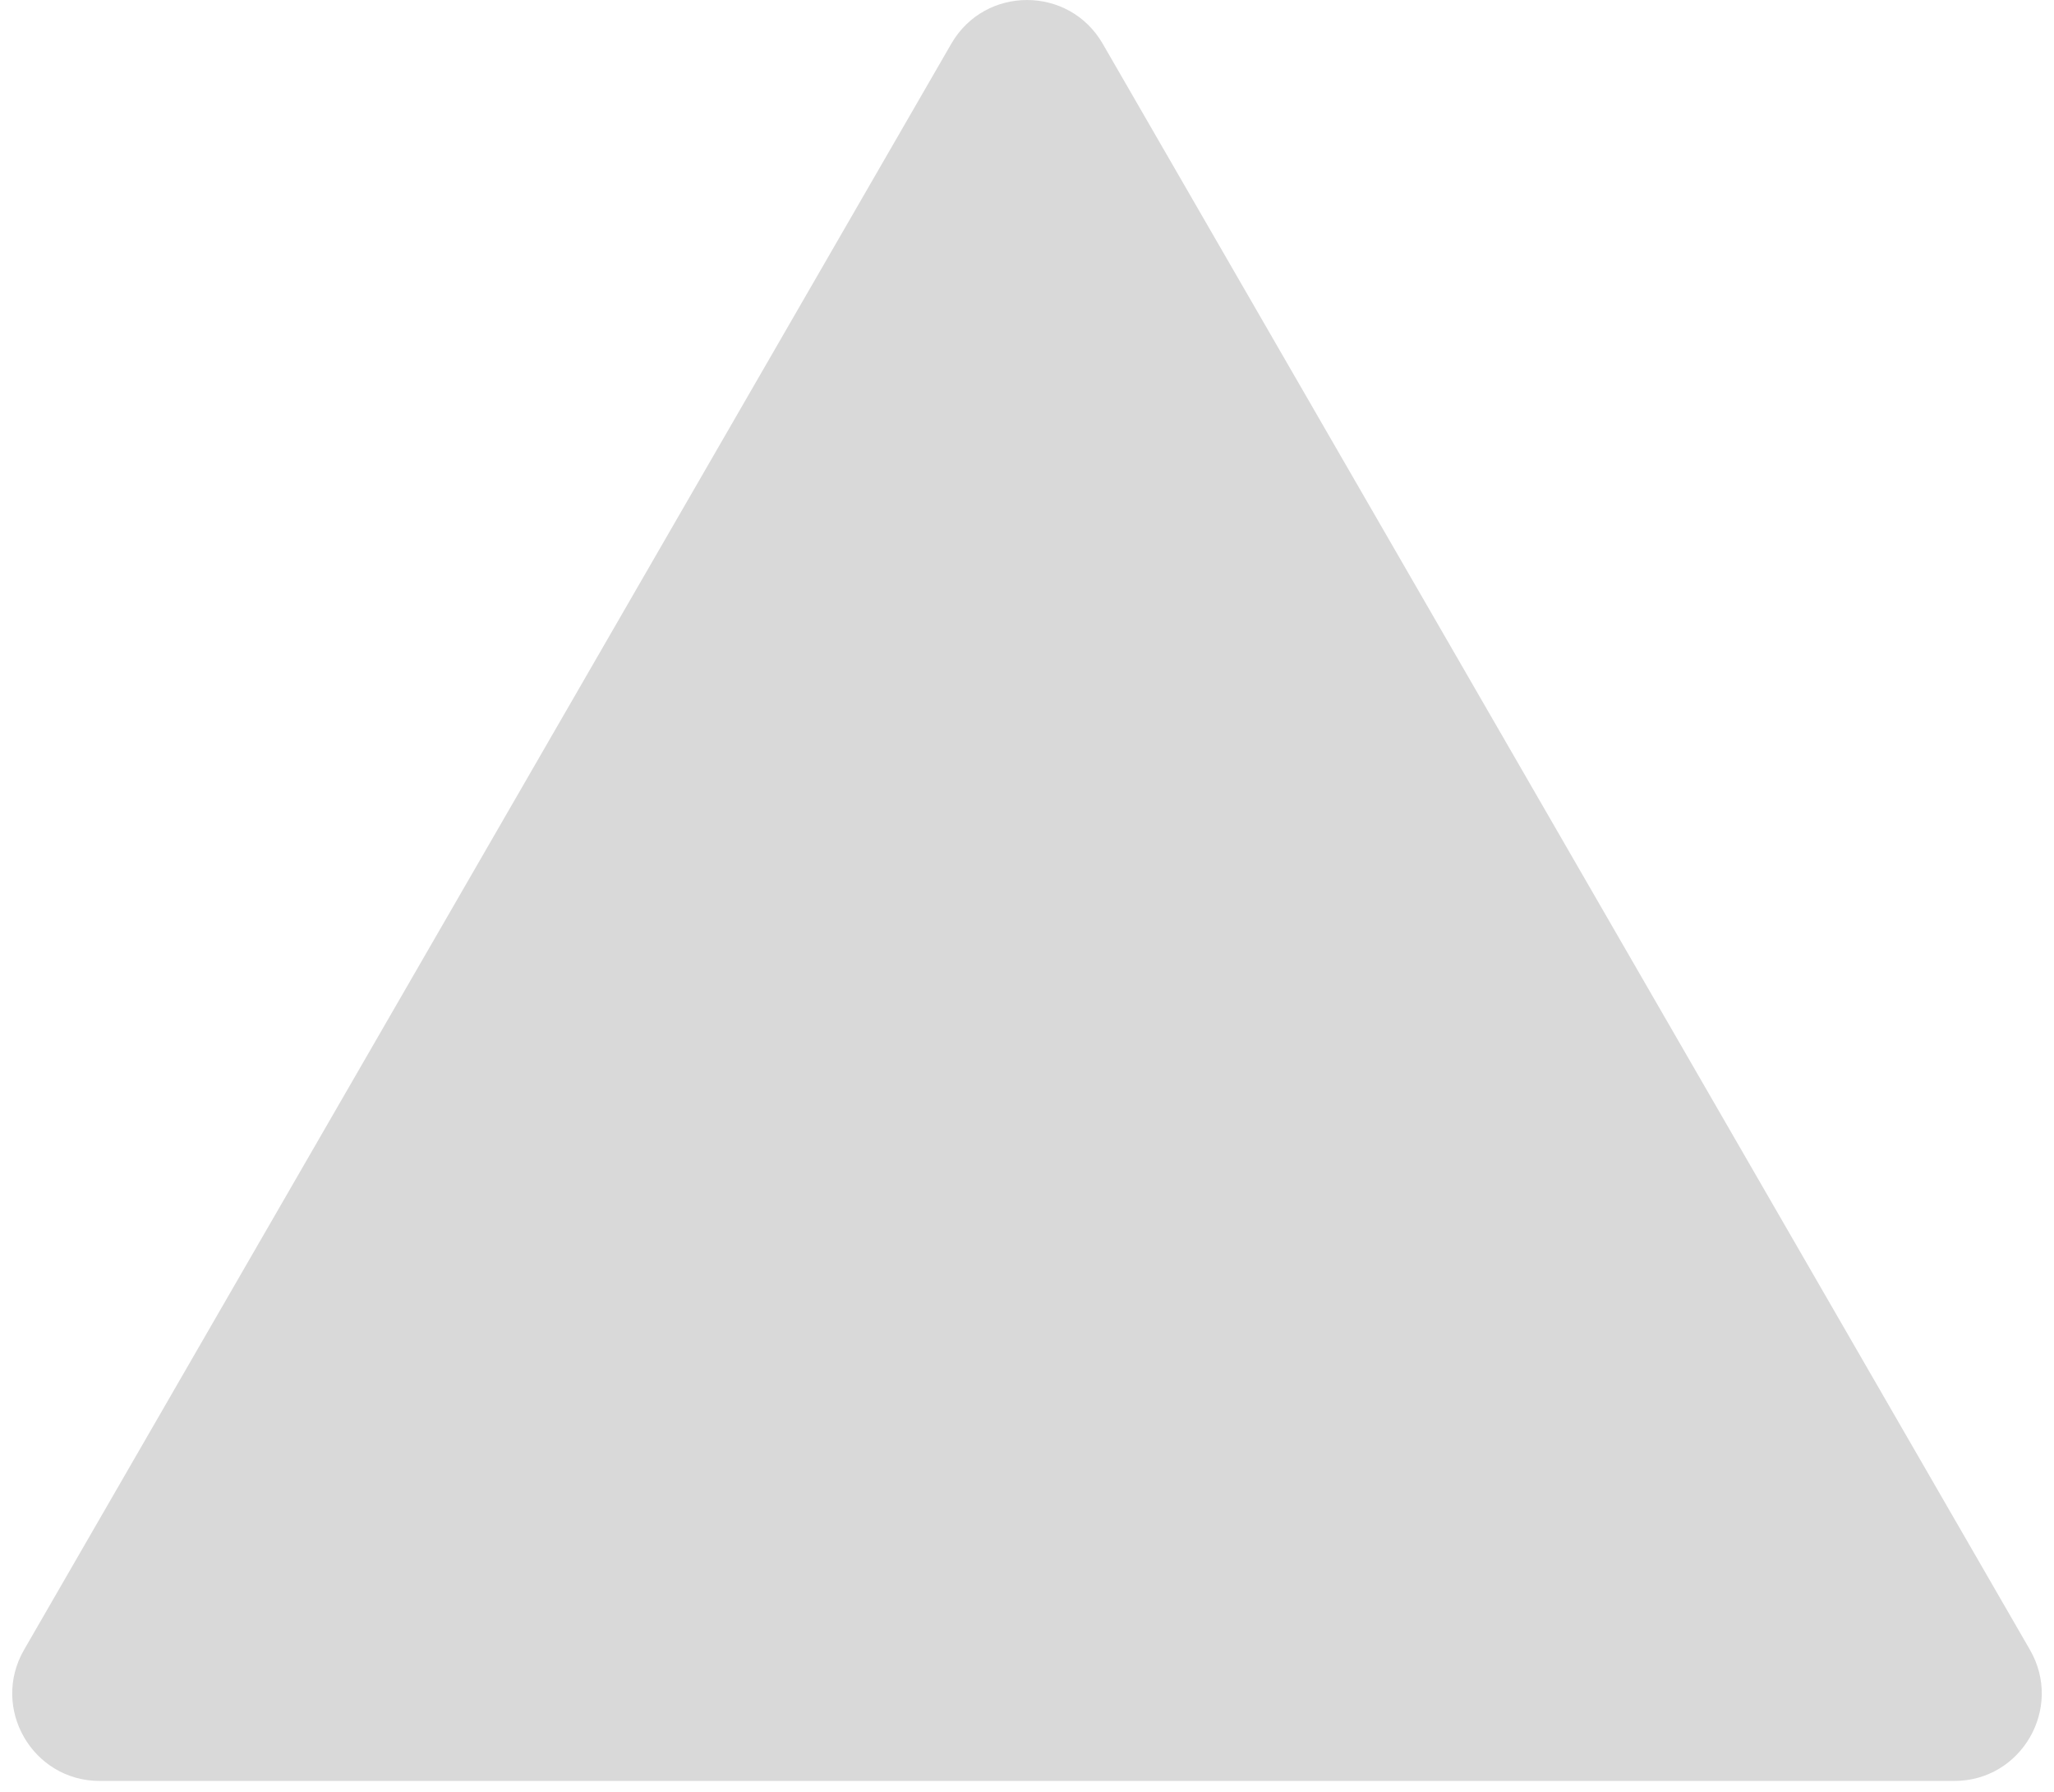
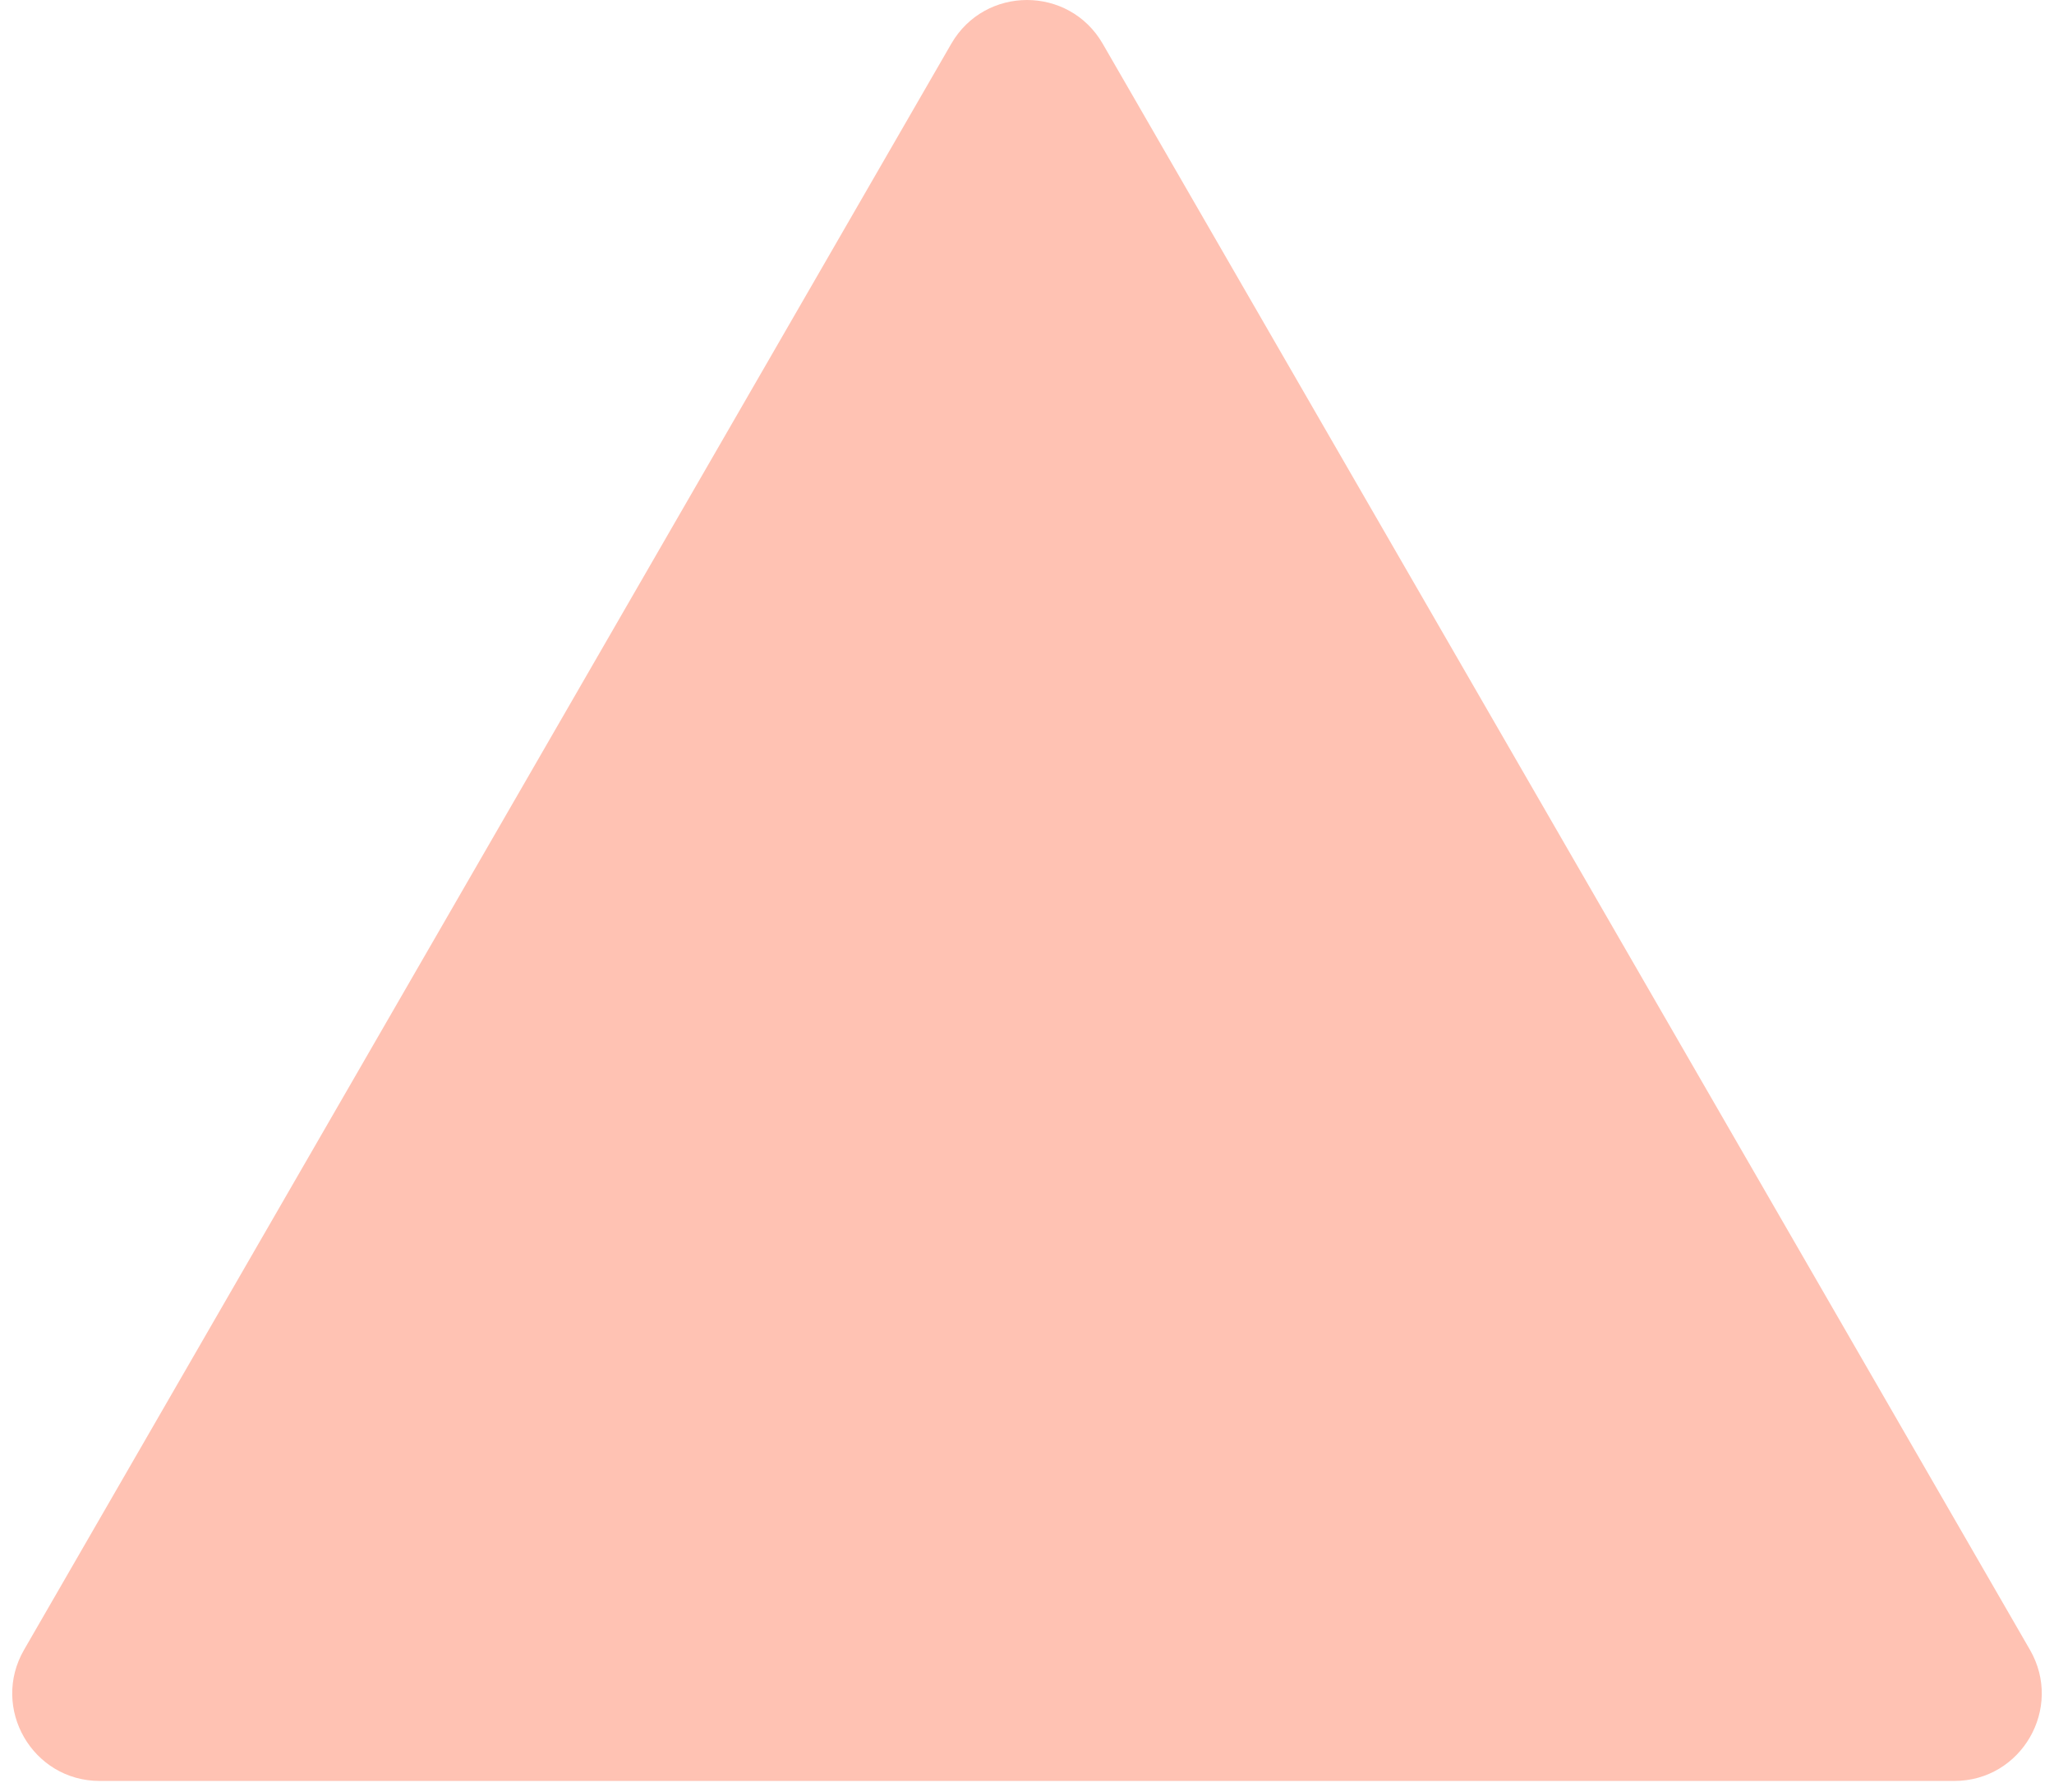
<svg xmlns="http://www.w3.org/2000/svg" width="47" height="41" viewBox="0 0 47 41" fill="none">
-   <path d="M21.768 1C22.538 -0.333 24.462 -0.333 25.232 1L46.45 37.75C47.219 39.083 46.257 40.75 44.718 40.75H2.282C0.743 40.75 -0.219 39.083 0.55 37.75L21.768 1Z" fill="#D9D9D9" />
+   <path d="M21.768 1C22.538 -0.333 24.462 -0.333 25.232 1L46.45 37.75C47.219 39.083 46.257 40.75 44.718 40.75H2.282C0.743 40.75 -0.219 39.083 0.55 37.75L21.768 1Z" fill="#ffc2b3 " />
</svg>
